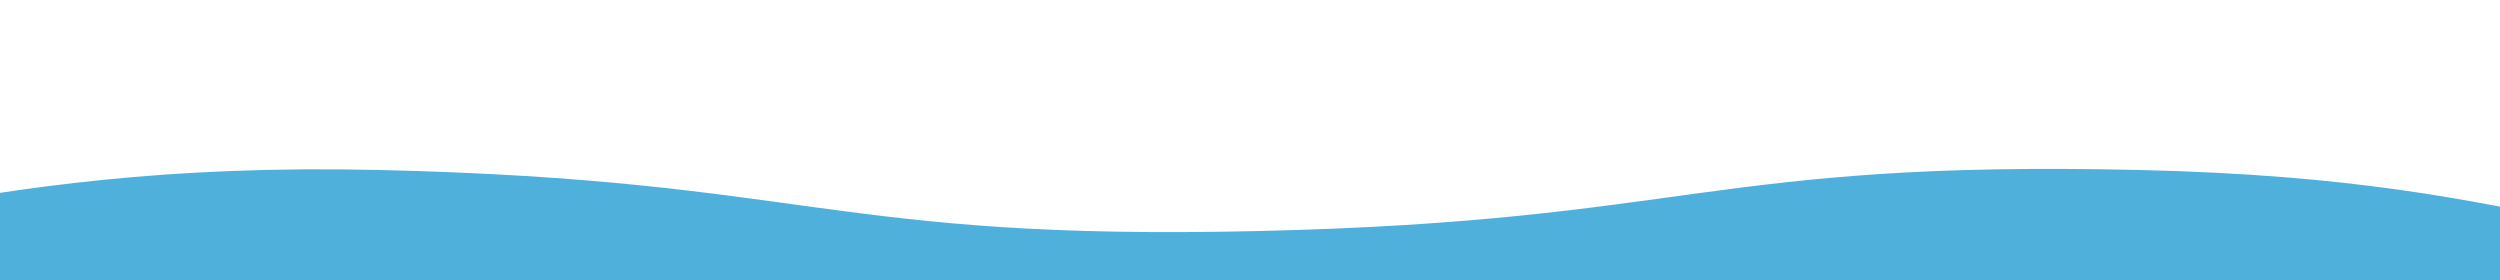
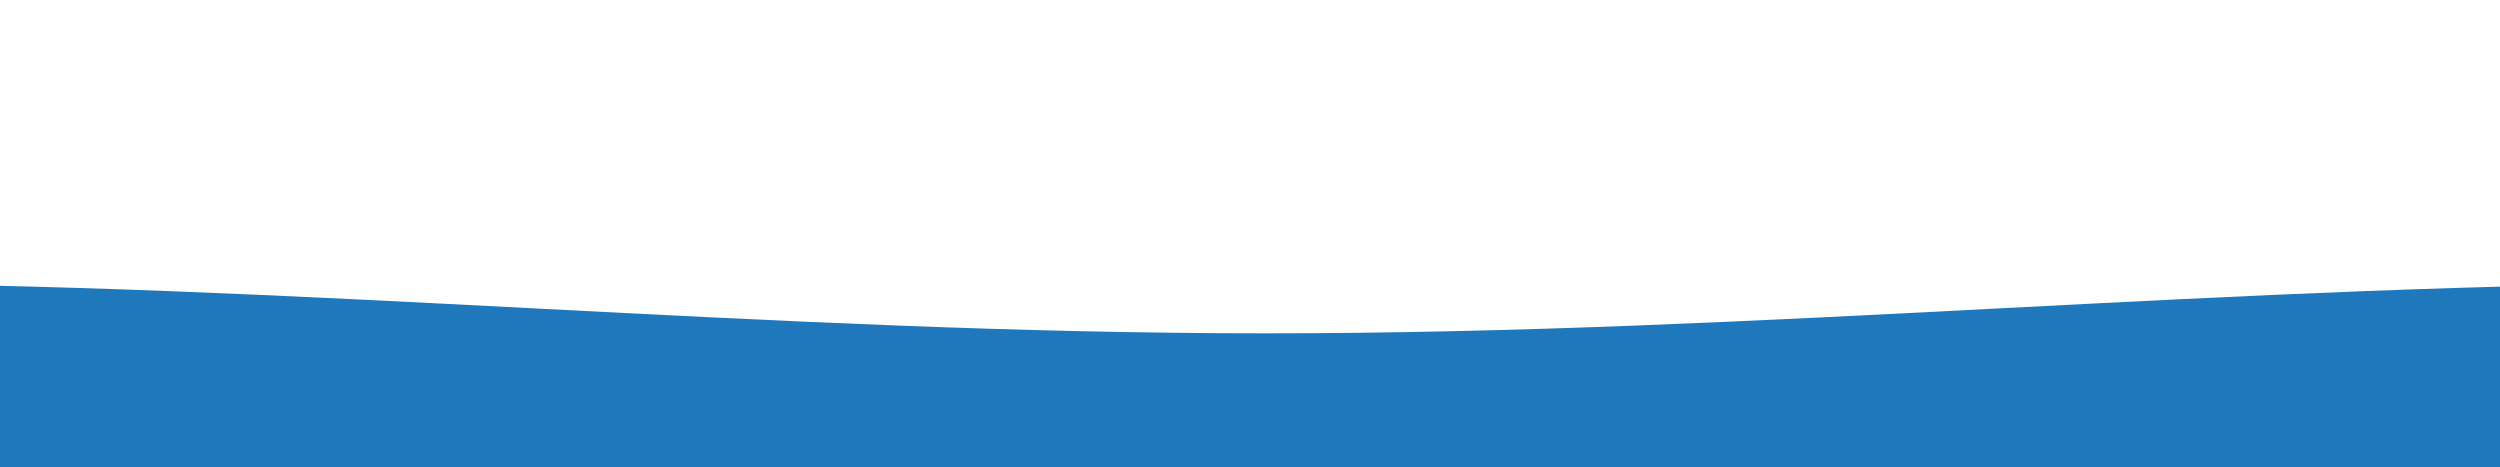
- <svg xmlns="http://www.w3.org/2000/svg" version="1.1" id="圖層_1" x="0px" y="0px" viewBox="0 0 250 28" style="enable-background:new 0 0 250 28;" xml:space="preserve">
-   <style type="text/css">
- 	.st0{fill:#4FB0DB;}
- ol&gt;li {             text-align: justify;         }</style>
-   <g>
-     <g>
-       <path id="gentle-wave" class="st0" d="M-50,26c30,0,45-10,88-9s45,7.1,88,6.1s45-7.1,88-6.1s45,10,88,9v44H-50V26z" />
-     </g>
+ <svg xmlns="http://www.w3.org/2000/svg" xmlns:xlink="http://www.w3.org/1999/xlink" class="editorial" viewBox="0 24 150 28" preserveAspectRatio="none">
+   <defs>
+     <path id="gentle-wave" d="M-150 44c50 0                                  58-3 88-3s                                 58 3 88 3                                  58-3 88-3                                  58 3 88 3                                 v44h-352z" />
+   </defs>
+   <g class="parallax">
+     <use xlink:href="#gentle-wave" x="50" y="0" fill="#2078bc" />
  </g>
</svg>
